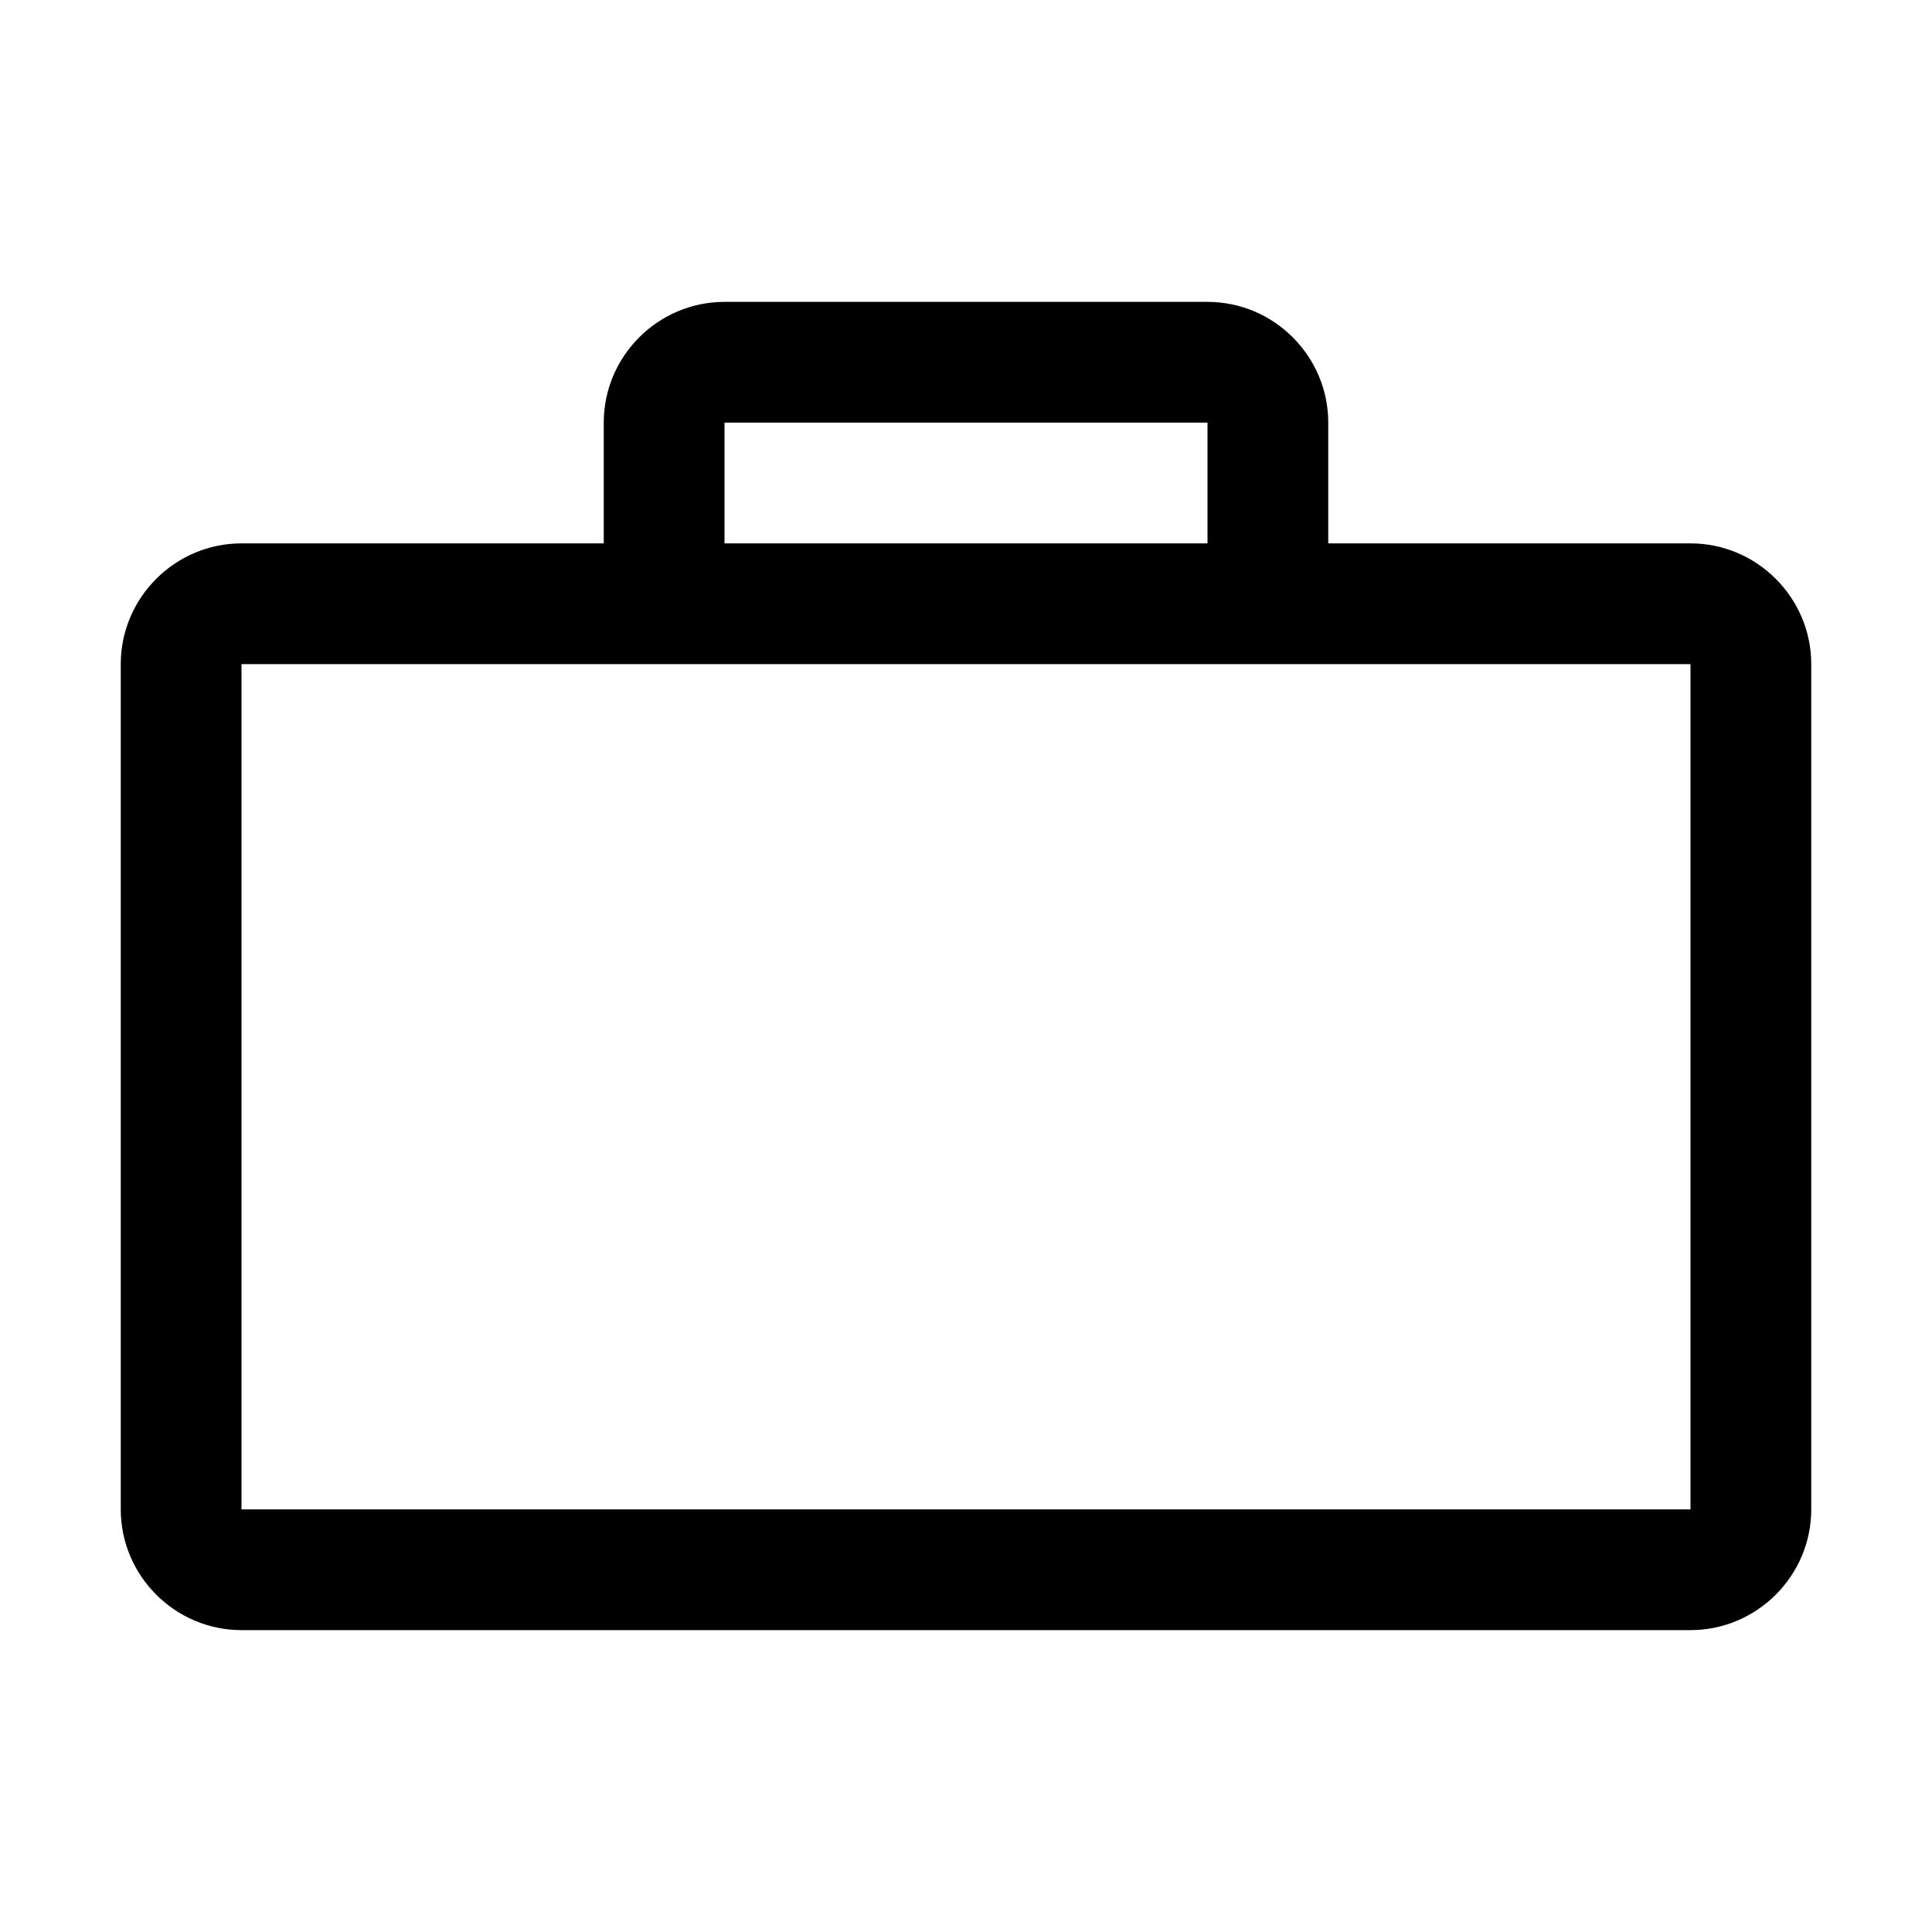
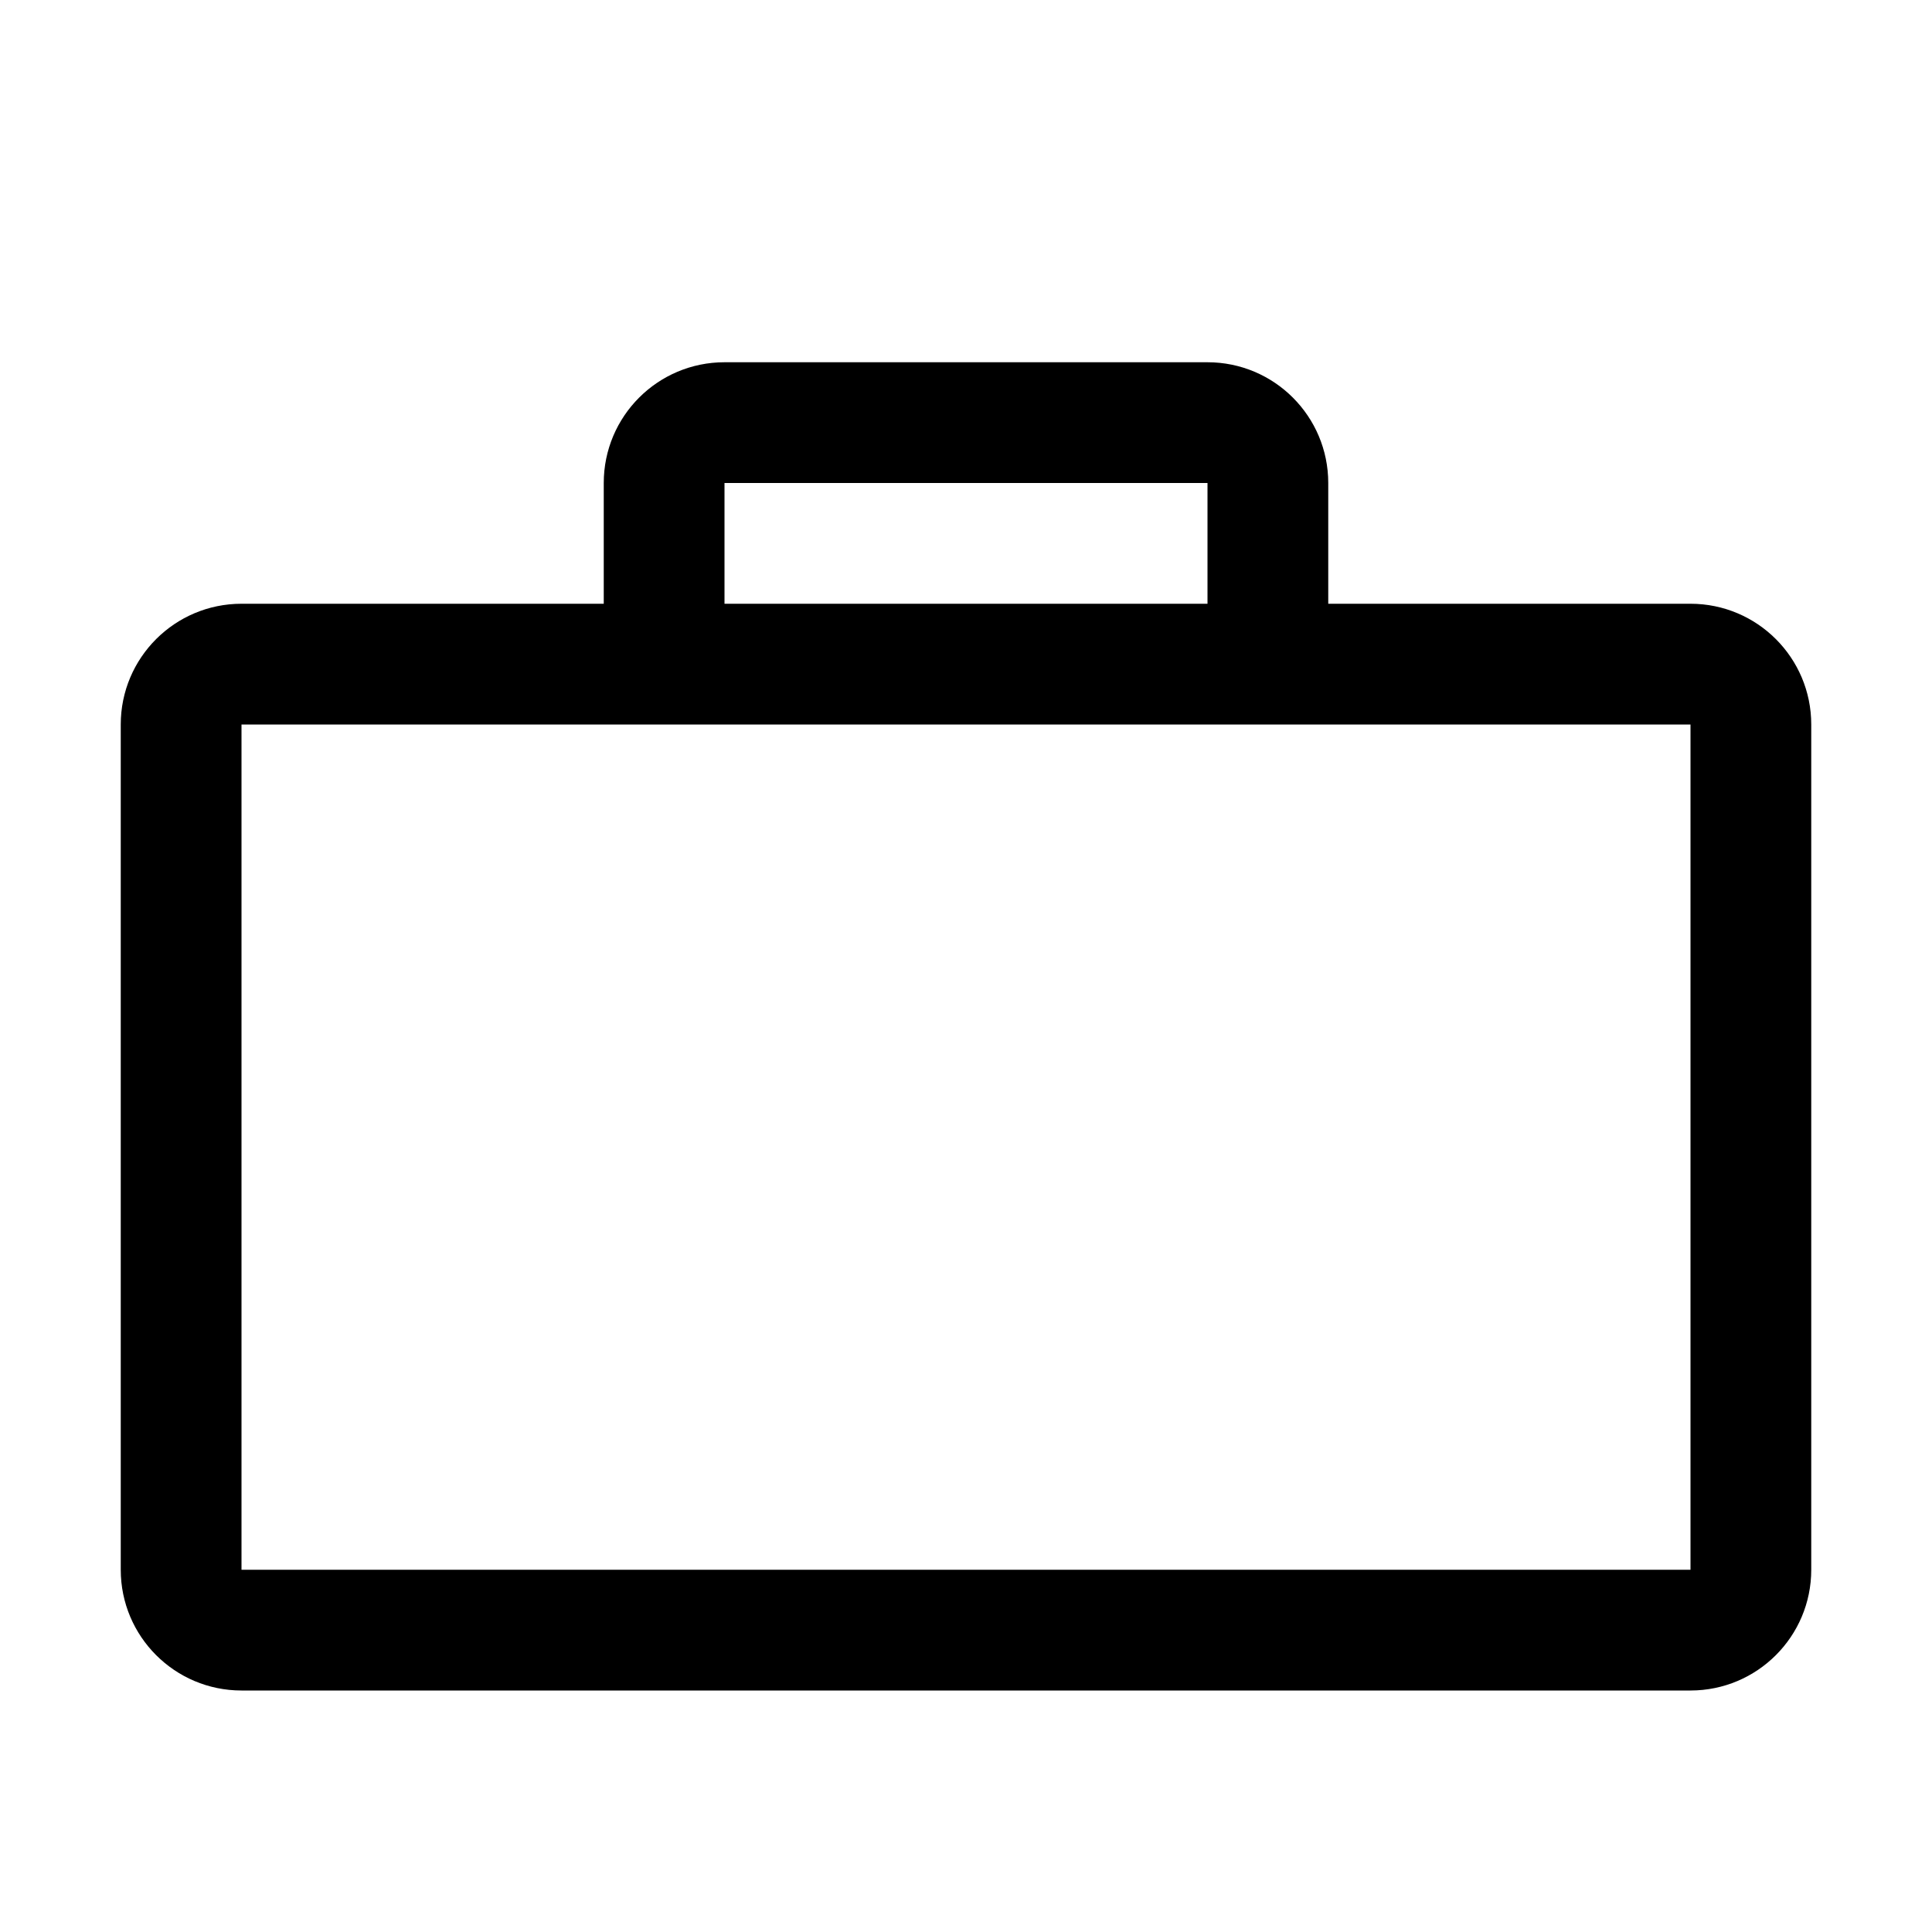
<svg xmlns="http://www.w3.org/2000/svg" fill="none" viewBox="0 0 16 16">
-   <path fill="currentColor" d="M14 4.5h-3v-1c0-.55-.45-1-1-1H6c-.55 0-1 .45-1 1v1H2c-.55 0-1 .45-1 1v7c0 .55.45 1 1 1h12c.55 0 1-.45 1-1v-7c0-.55-.45-1-1-1m-8-1h4v1H6zm8 9H2v-7h12z" />
+   <path fill="currentColor" fill-rule="evenodd" d="M5 5V4a1 1 0 0 1 1-1h4a1 1 0 0 1 1 1v1h3a1 1 0 0 1 1 1v7a1 1 0 0 1-1 1H2a1 1 0 0 1-1-1V6a1 1 0 0 1 1-1zm1-1h4v1H6zM2 6v7h12V6z" clip-rule="evenodd" />
</svg>
